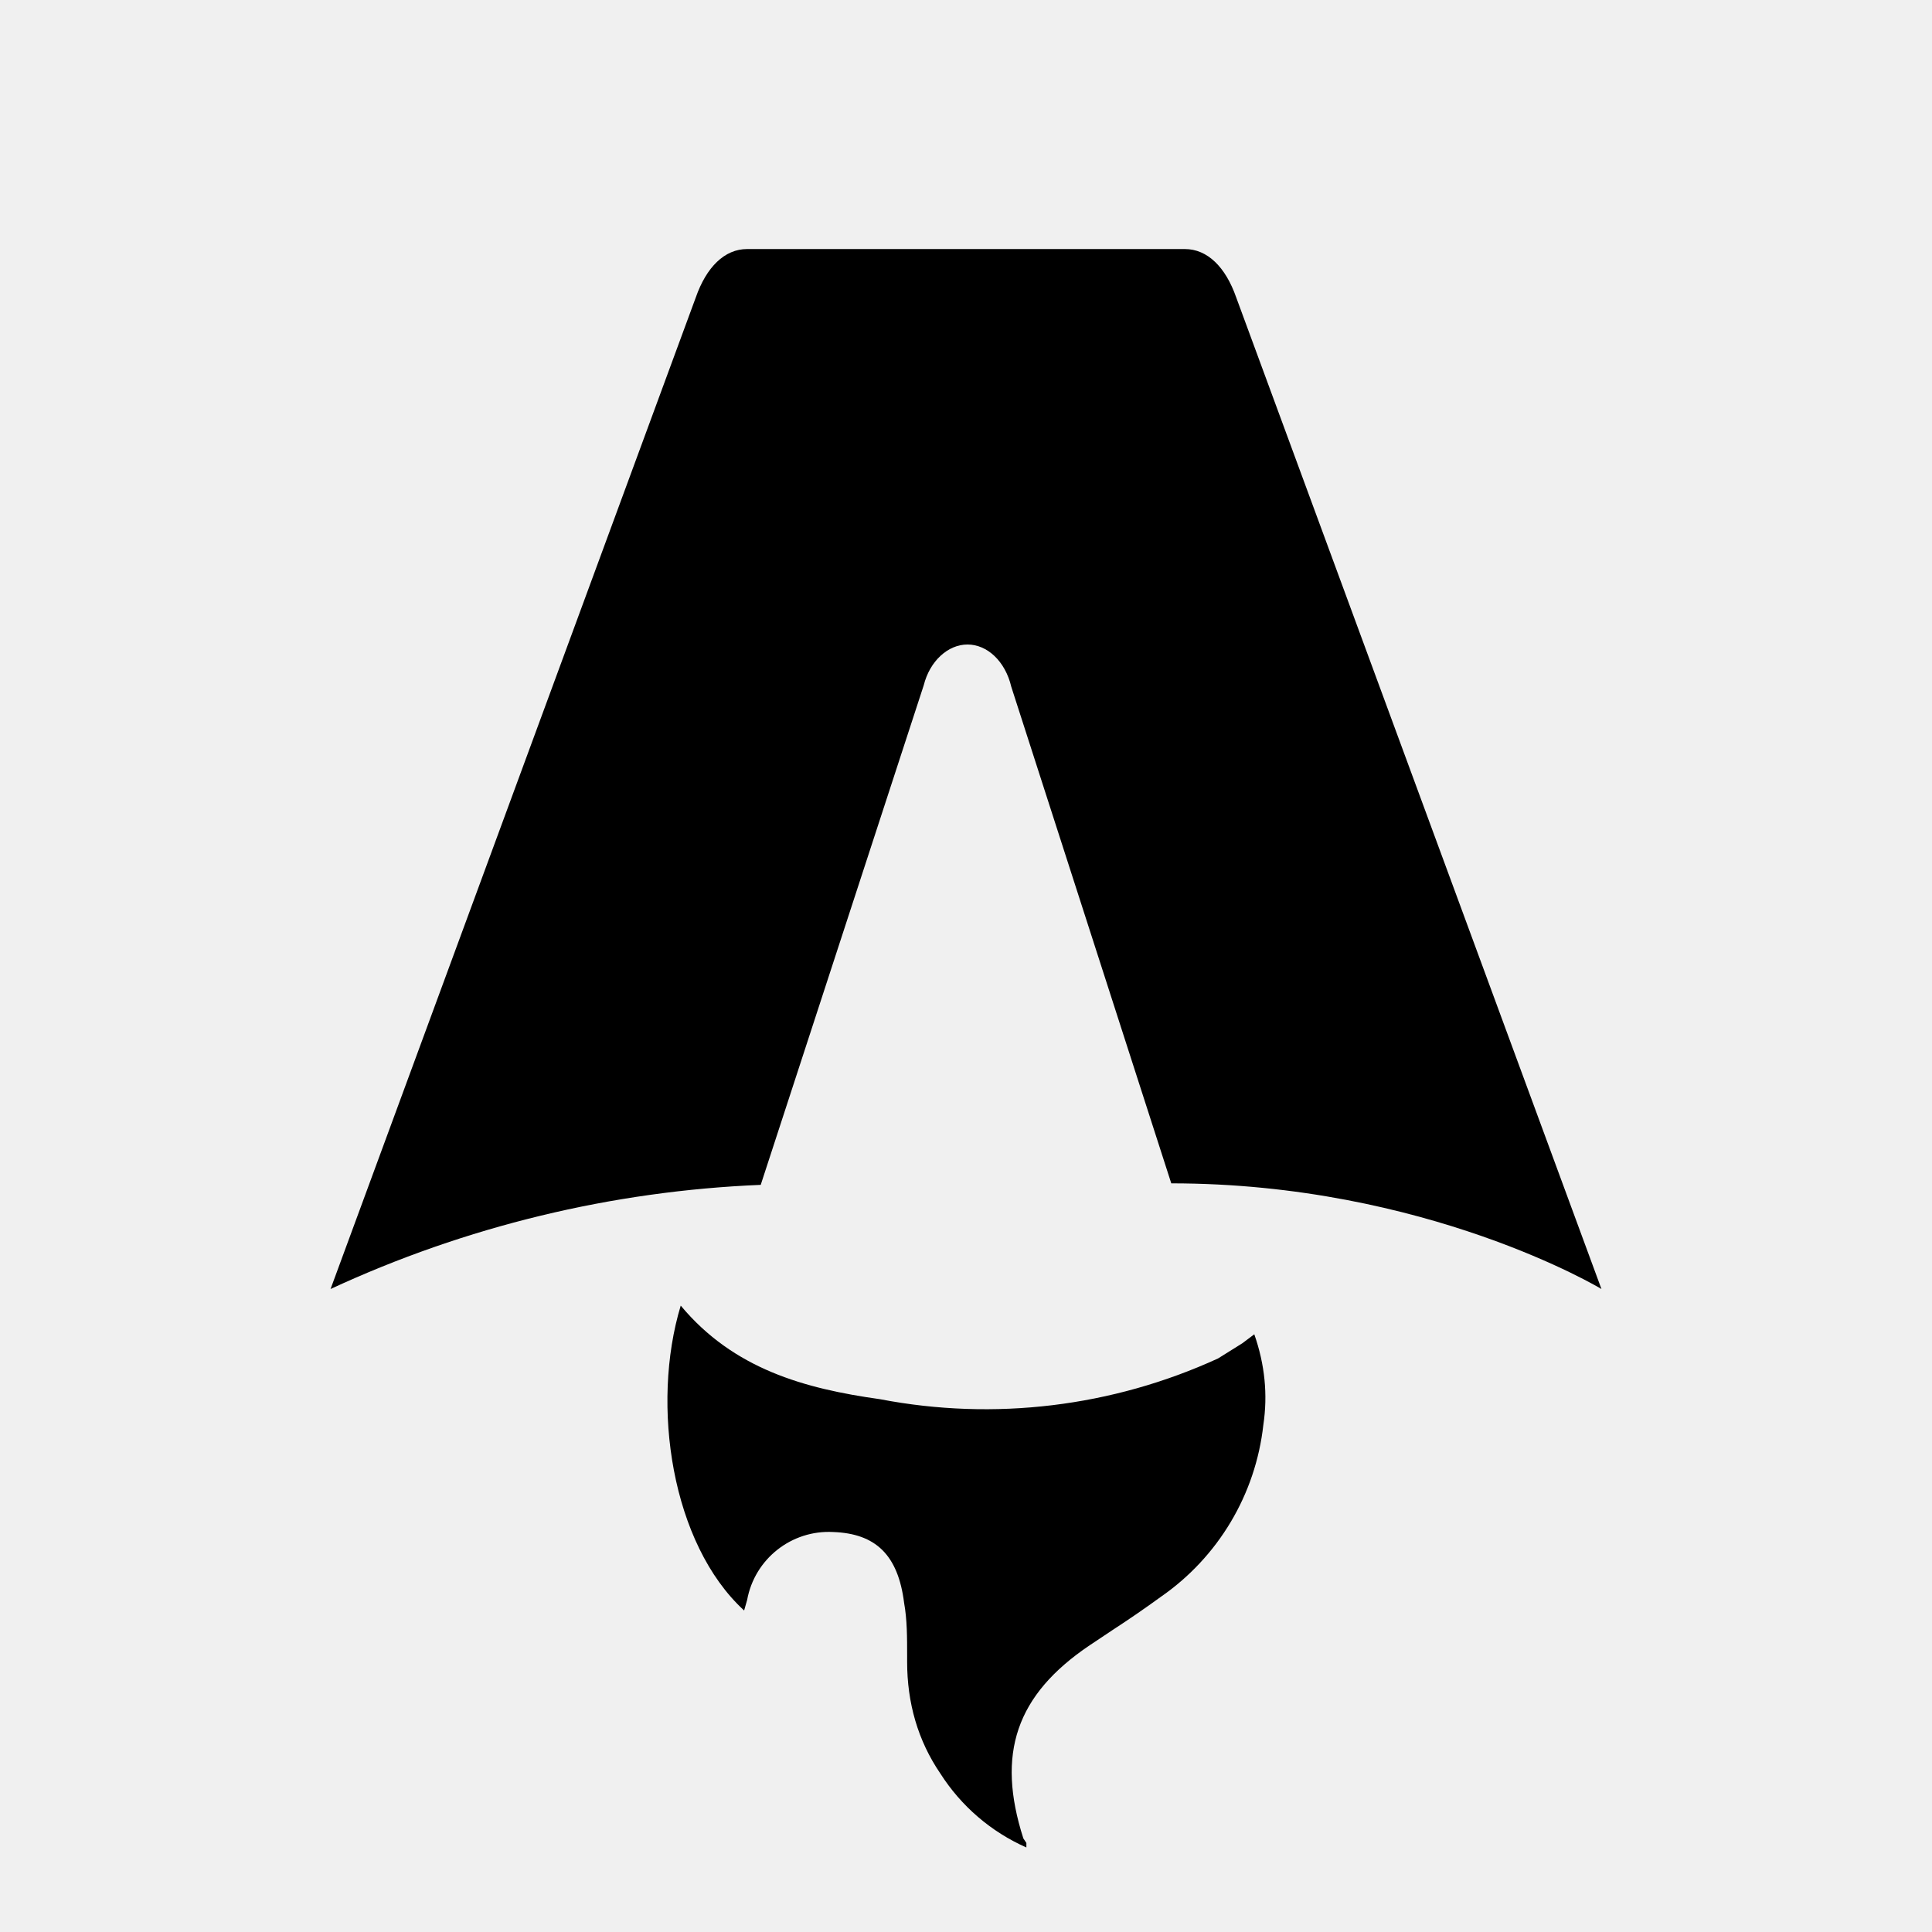
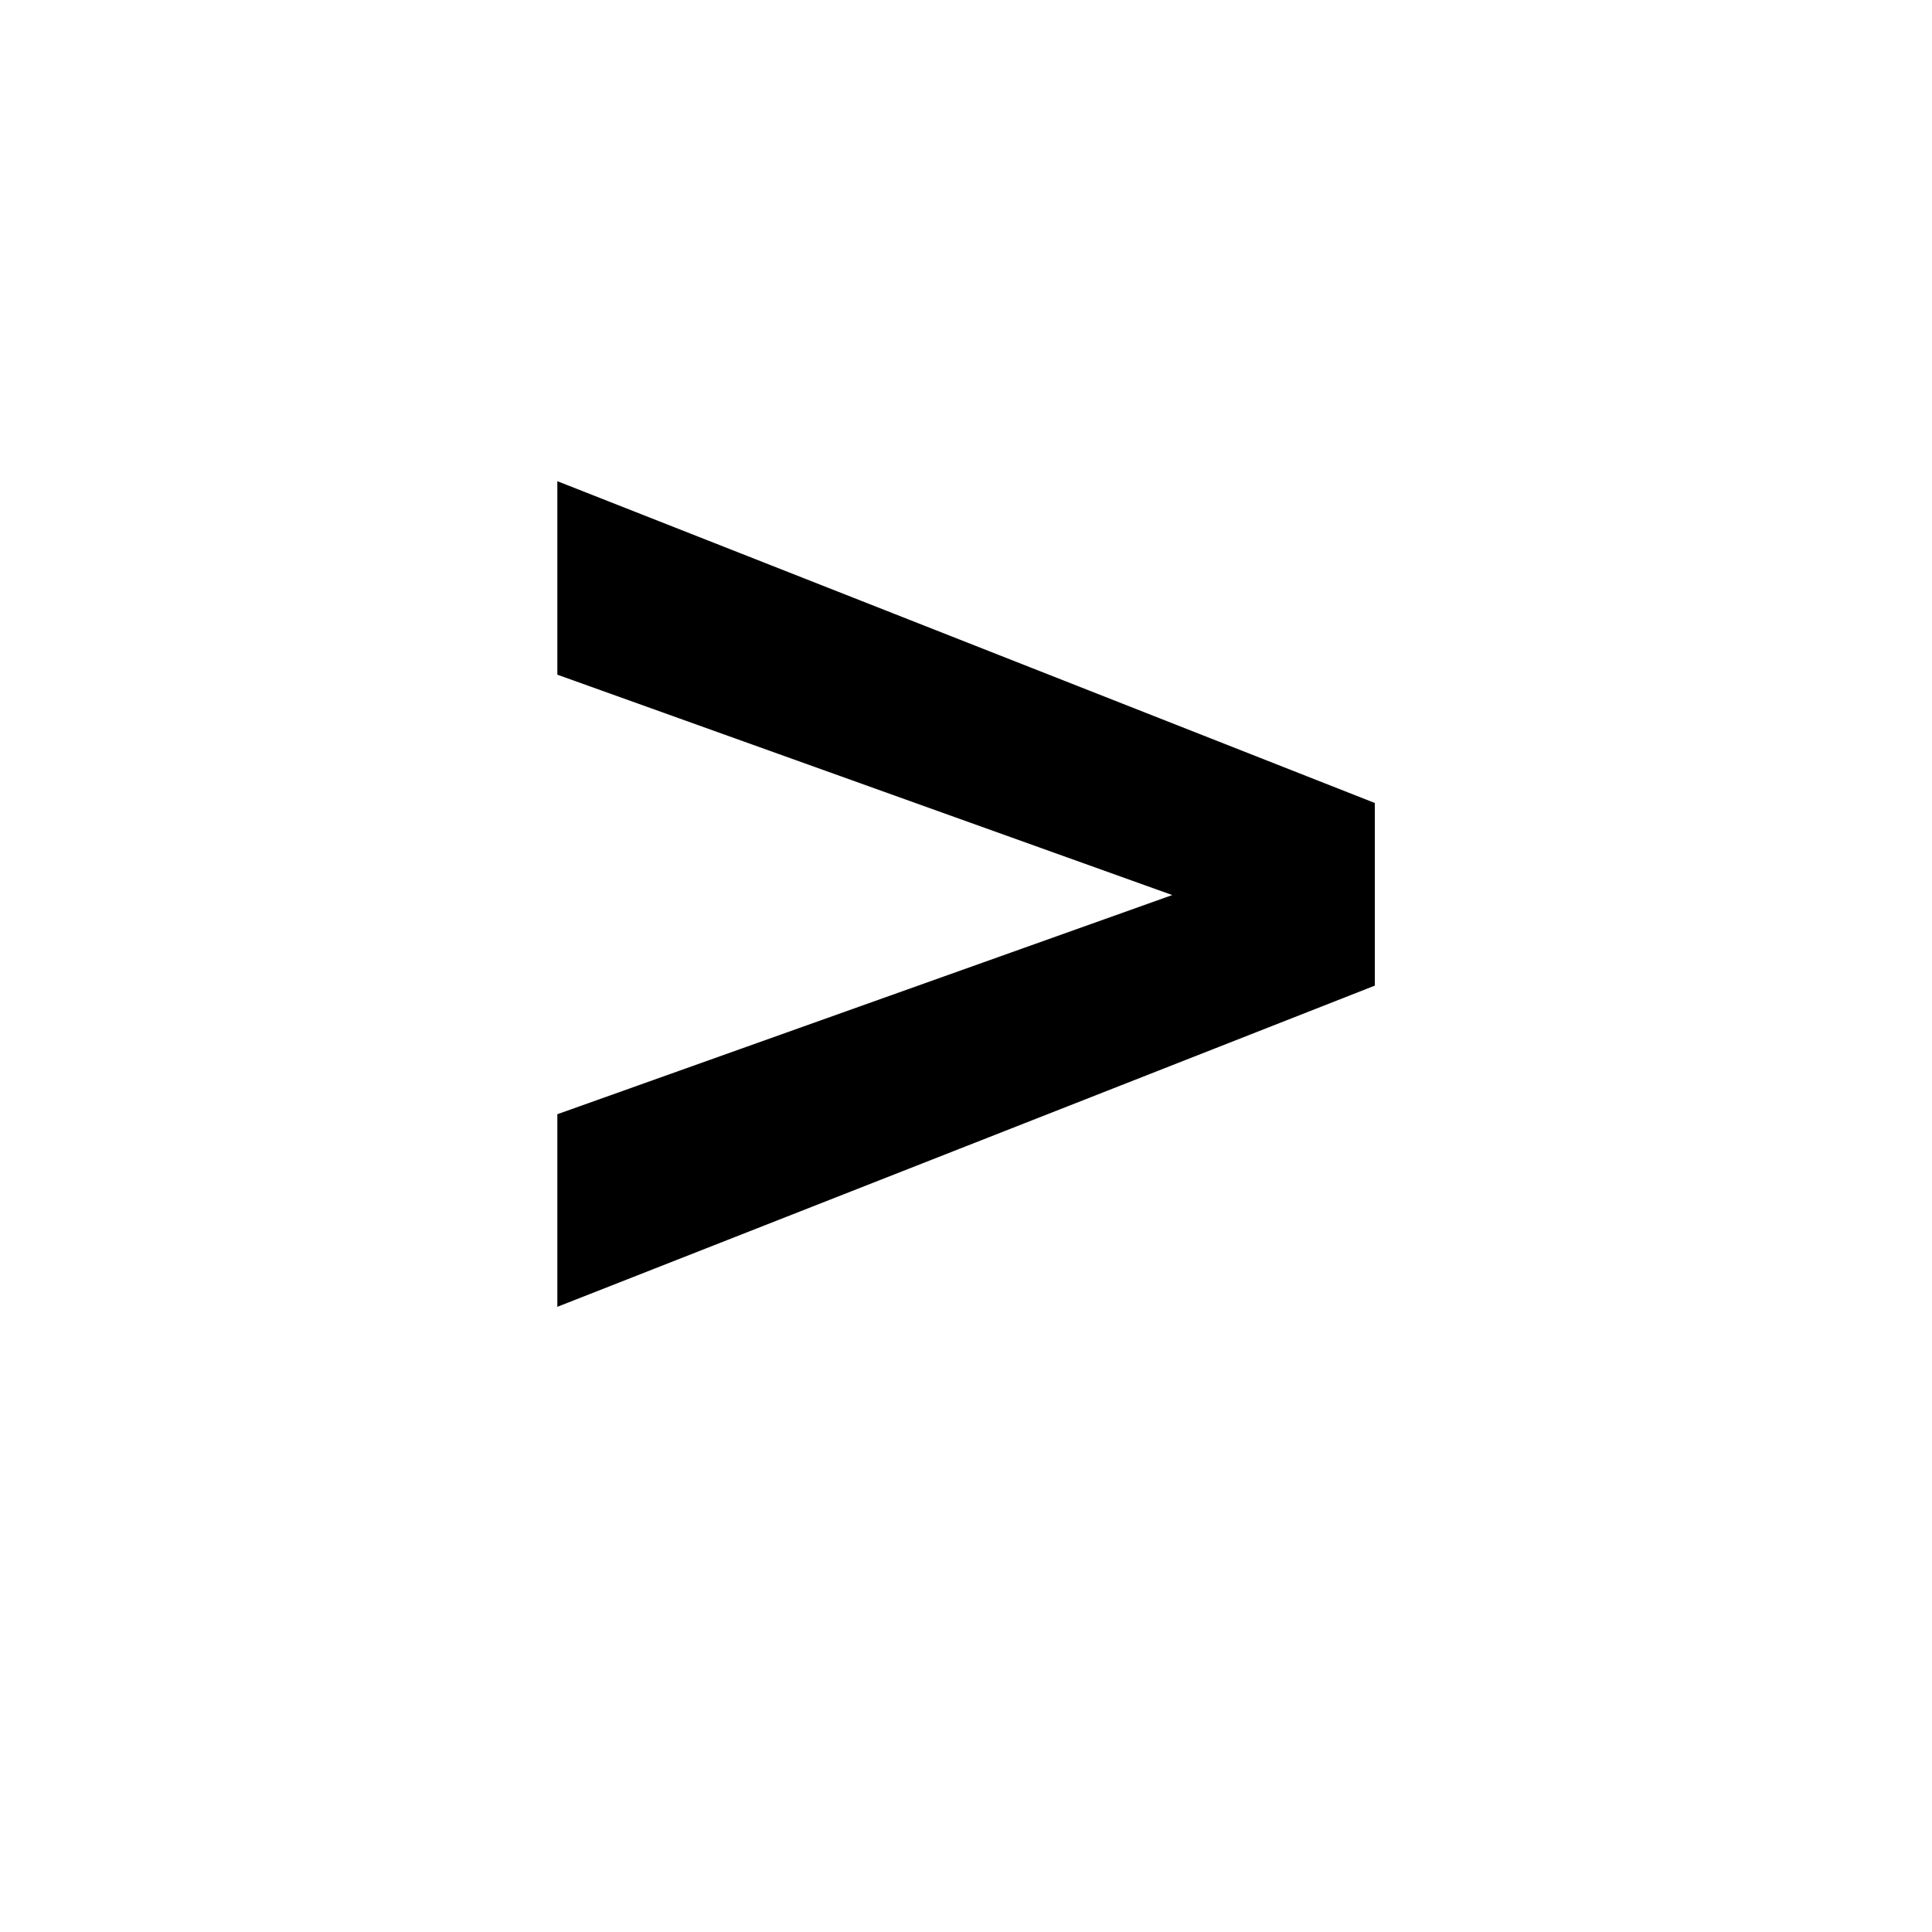
- <svg xmlns="http://www.w3.org/2000/svg" fill="none" viewBox="0 0 128 128">
-   <path d="M50.4 78.5a75.1 75.1 0 0 0-28.5 6.9l24.2-65.7c.7-2 1.9-3.2 3.4-3.2h29c1.5 0 2.7 1.2 3.4 3.2l24.2 65.7s-11.6-7-28.5-7L67 45.5c-.4-1.7-1.6-2.8-2.9-2.8-1.3 0-2.5 1.1-2.9 2.7L50.4 78.5Zm-1.1 28.2Zm-4.2-20.2c-2 6.6-.6 15.8 4.2 20.2a17.5 17.5 0 0 1 .2-.7 5.5 5.5 0 0 1 5.7-4.5c2.8.1 4.3 1.5 4.7 4.7.2 1.1.2 2.3.2 3.5v.4c0 2.7.7 5.2 2.2 7.4a13 13 0 0 0 5.7 4.9v-.3l-.2-.3c-1.8-5.6-.5-9.5 4.4-12.8l1.5-1a73 73 0 0 0 3.2-2.2 16 16 0 0 0 6.8-11.4c.3-2 .1-4-.6-6l-.8.6-1.6 1a37 37 0 0 1-22.4 2.7c-5-.7-9.7-2-13.2-6.2Z" />
-   <style>
-         path { fill: #000; }
-         @media (prefers-color-scheme: dark) {
-             path { fill: #FFF; }
-         }
-     </style>
+ <svg xmlns="http://www.w3.org/2000/svg" viewBox="0 0 100 100">
+   <rect width="100" height="100" fill="#fff" />
+   <text x="50" y="72" text-anchor="middle" font-family="Menlo, Consolas, monospace" font-size="82" font-weight="800" fill="#000">&gt;</text>
</svg>
